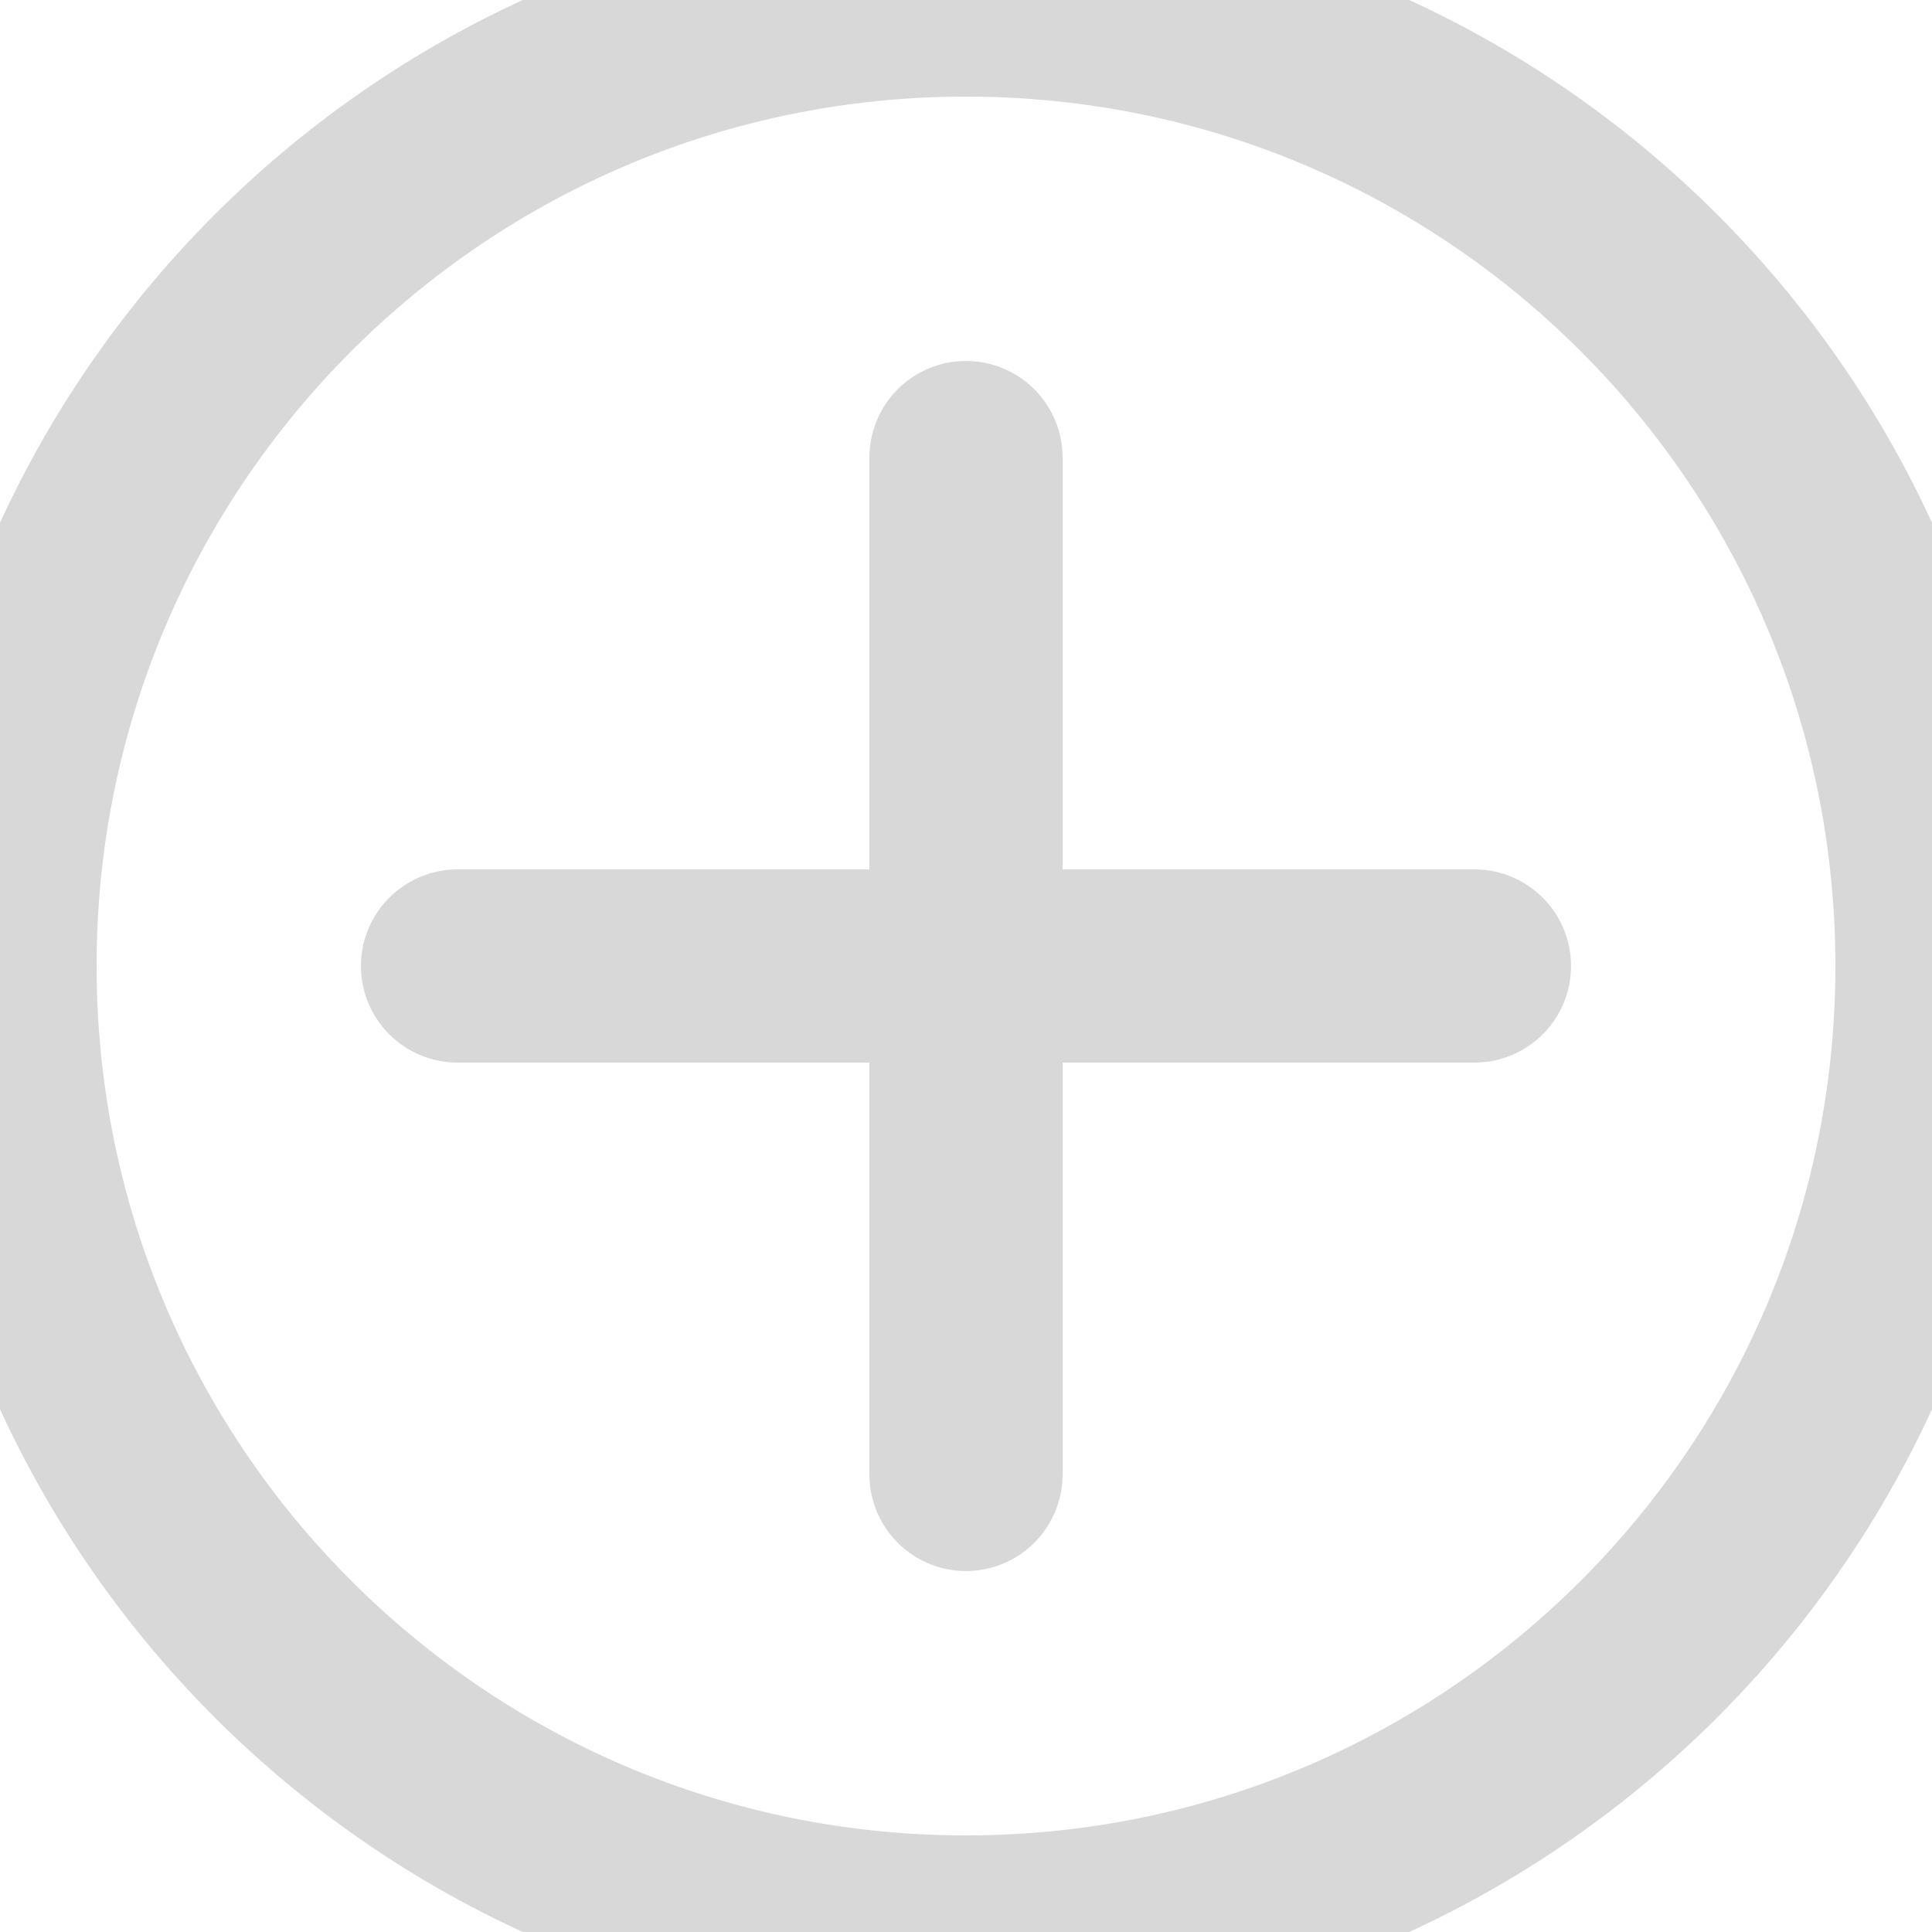
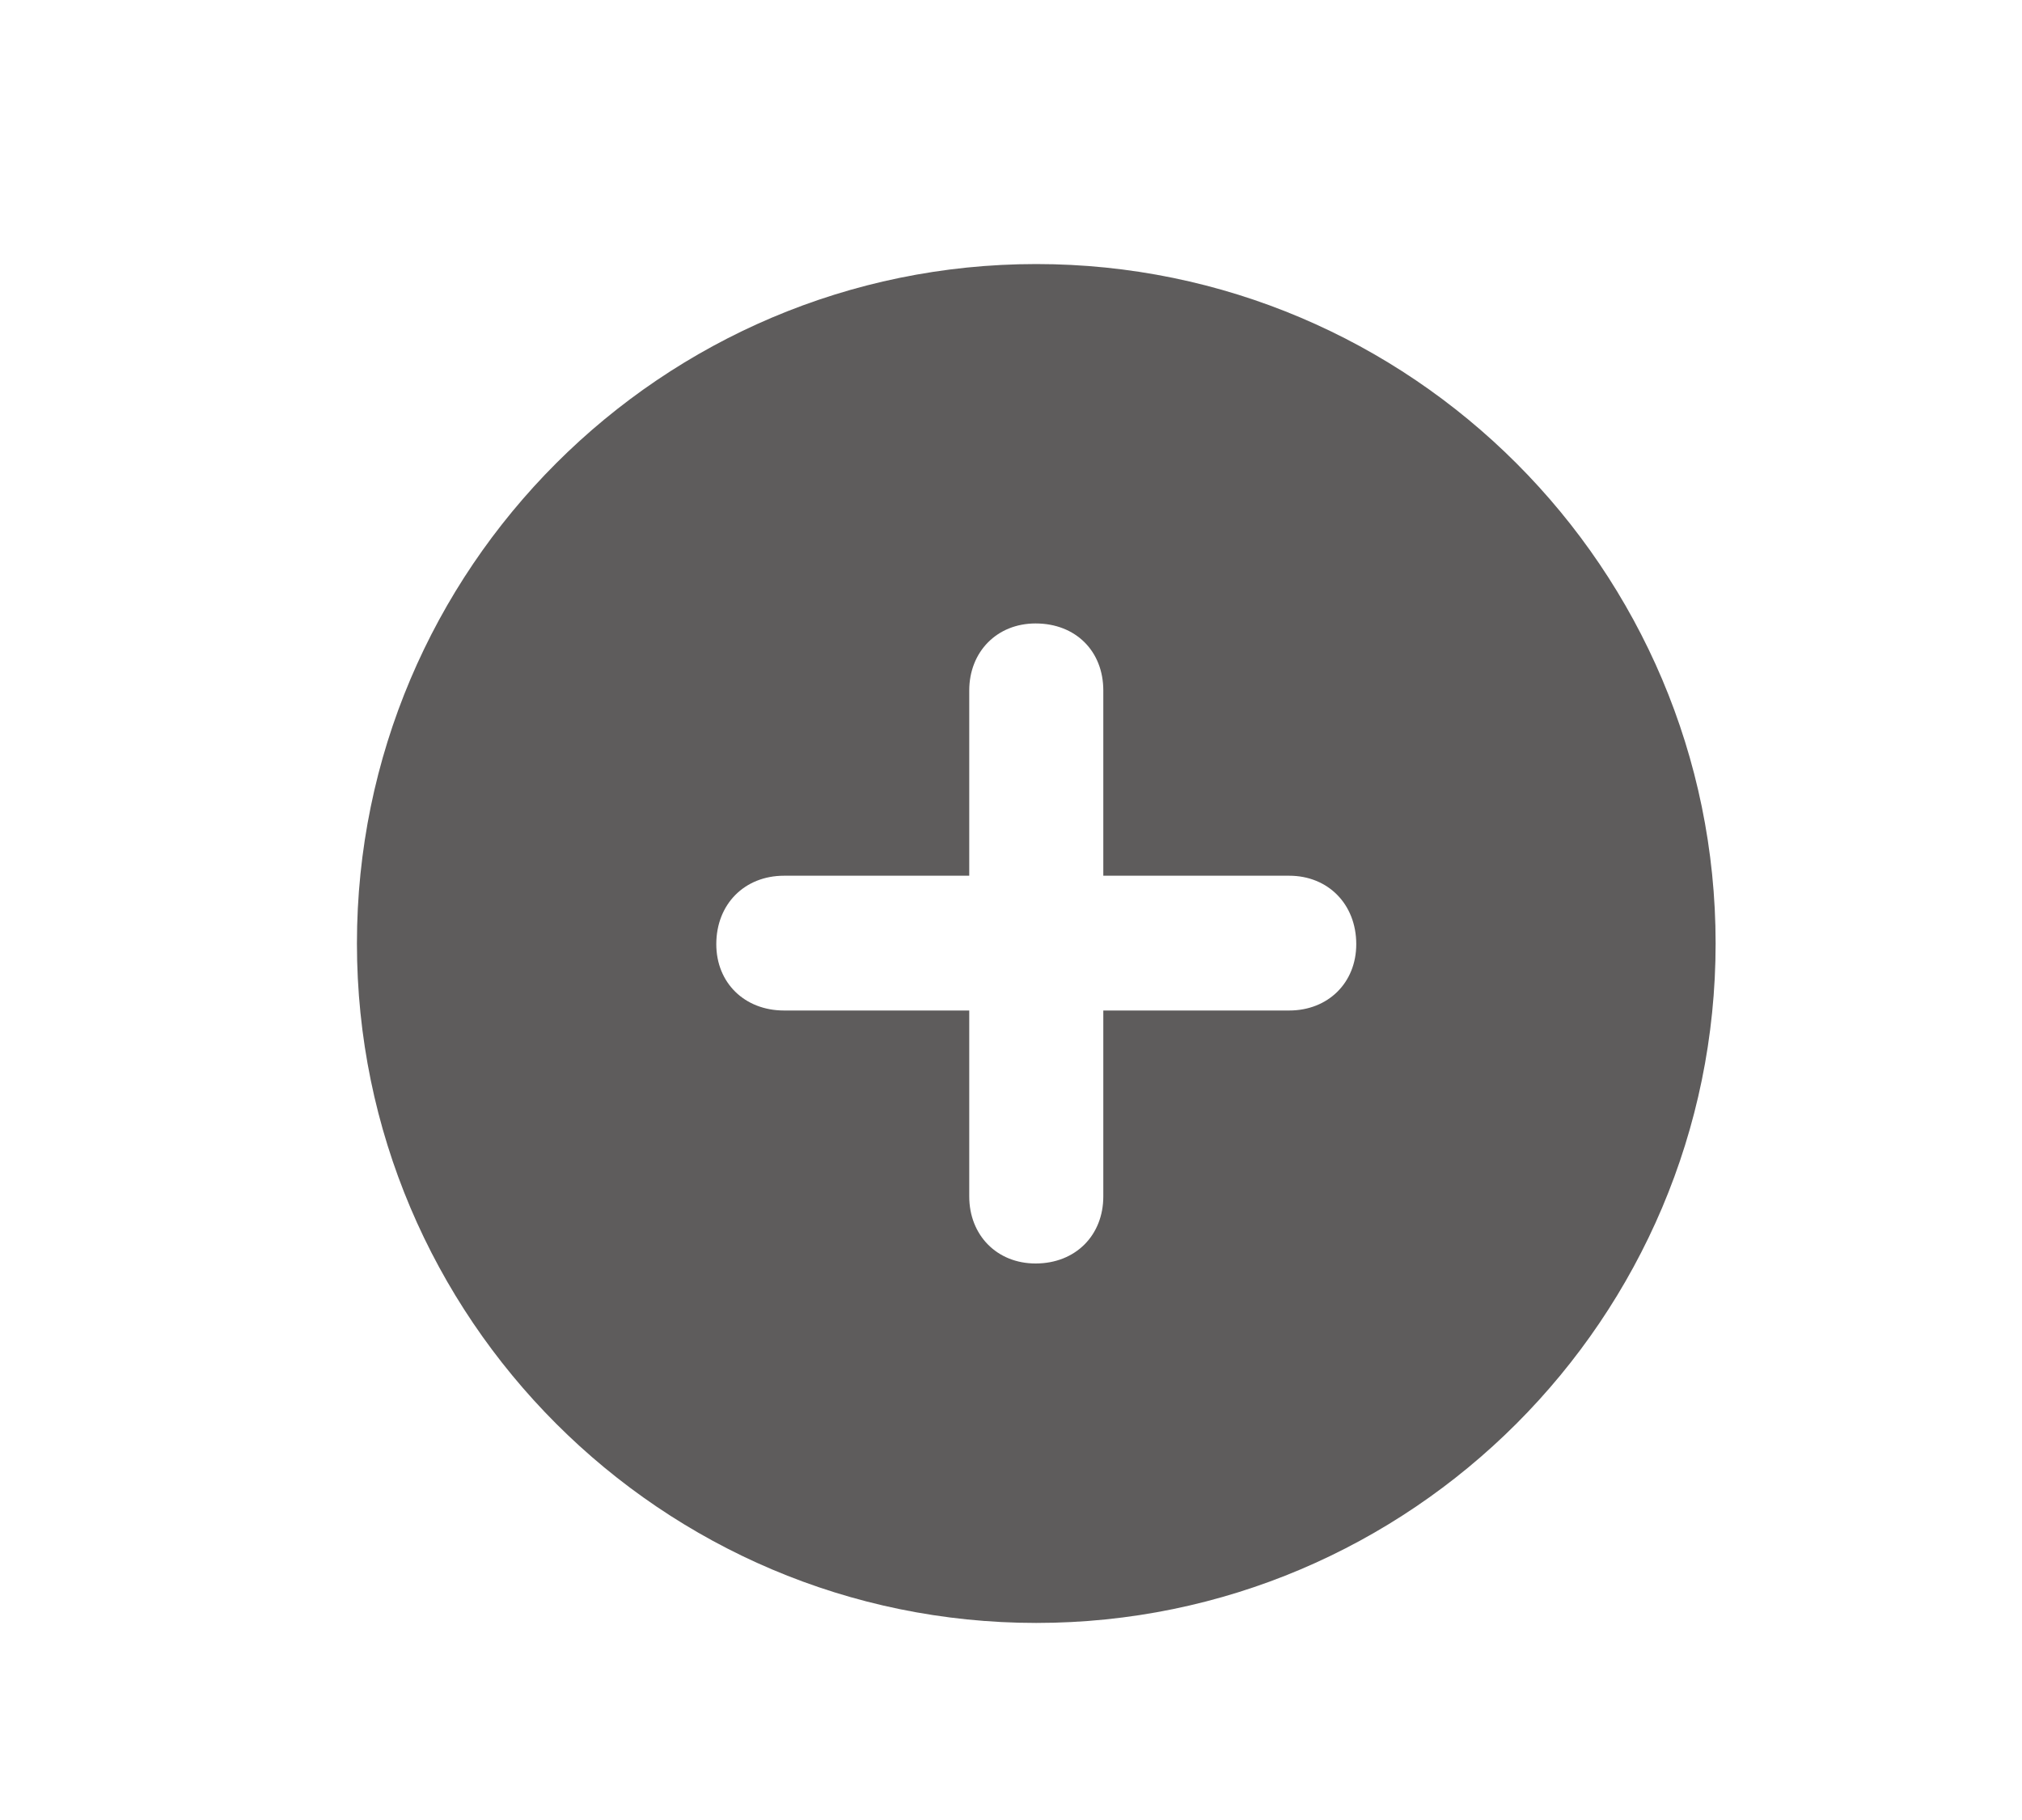
- <svg xmlns="http://www.w3.org/2000/svg" width="30px" height="30px" viewBox="0 0 30 30" version="1.1">
-   <g id="ScheduelPad" stroke="none" stroke-width="1" fill="none" fill-rule="evenodd">
-     <g id="JobVisit-InfoModal" transform="translate(-395, -201)" stroke="#D8D8D8" stroke-width="3">
-       <g id="Group-29" transform="translate(275, 178)">
-         <g id="Group-28" transform="translate(0, 23)">
-           <g id="add" transform="translate(120, 0)">
-             <circle id="Oval-Copy-4" cx="15" cy="15" r="15" />
-             <line x1="15" y1="22.895" x2="15" y2="7.105" id="Line-2" stroke-linecap="round" />
-             <line x1="7.105" y1="15" x2="22.895" y2="15" id="Line-2" stroke-linecap="round" />
-           </g>
-         </g>
-       </g>
-     </g>
+ <svg xmlns="http://www.w3.org/2000/svg" width="40px" height="36px" viewBox="0 0 40 36" version="1.1">
+   <g id="PlusCircle" stroke="none" stroke-width="1" fill="none" fill-rule="evenodd">
+     <path d="M20.5,32.102 C27.91,32.102 33.939,26.072 33.939,18.662 C33.939,11.252 27.91,5.223 20.5,5.223 C13.09,5.223 7.061,11.252 7.061,18.662 C7.061,26.072 13.09,32.102 20.5,32.102 Z M14.17,18.676 C14.17,17.883 14.73,17.322 15.51,17.322 L19.174,17.322 L19.174,13.658 C19.174,12.893 19.721,12.332 20.486,12.332 C21.279,12.332 21.826,12.879 21.826,13.658 L21.826,17.322 L25.504,17.322 C26.27,17.322 26.83,17.883 26.83,18.676 C26.83,19.441 26.27,19.988 25.504,19.988 L21.826,19.988 L21.826,23.666 C21.826,24.432 21.279,24.992 20.486,24.992 C19.721,24.992 19.174,24.432 19.174,23.666 L19.174,19.988 L15.51,19.988 C14.73,19.988 14.17,19.441 14.17,18.676 Z" id="Shape" fill="#5E5C5C" fill-rule="nonzero" />
  </g>
</svg>
